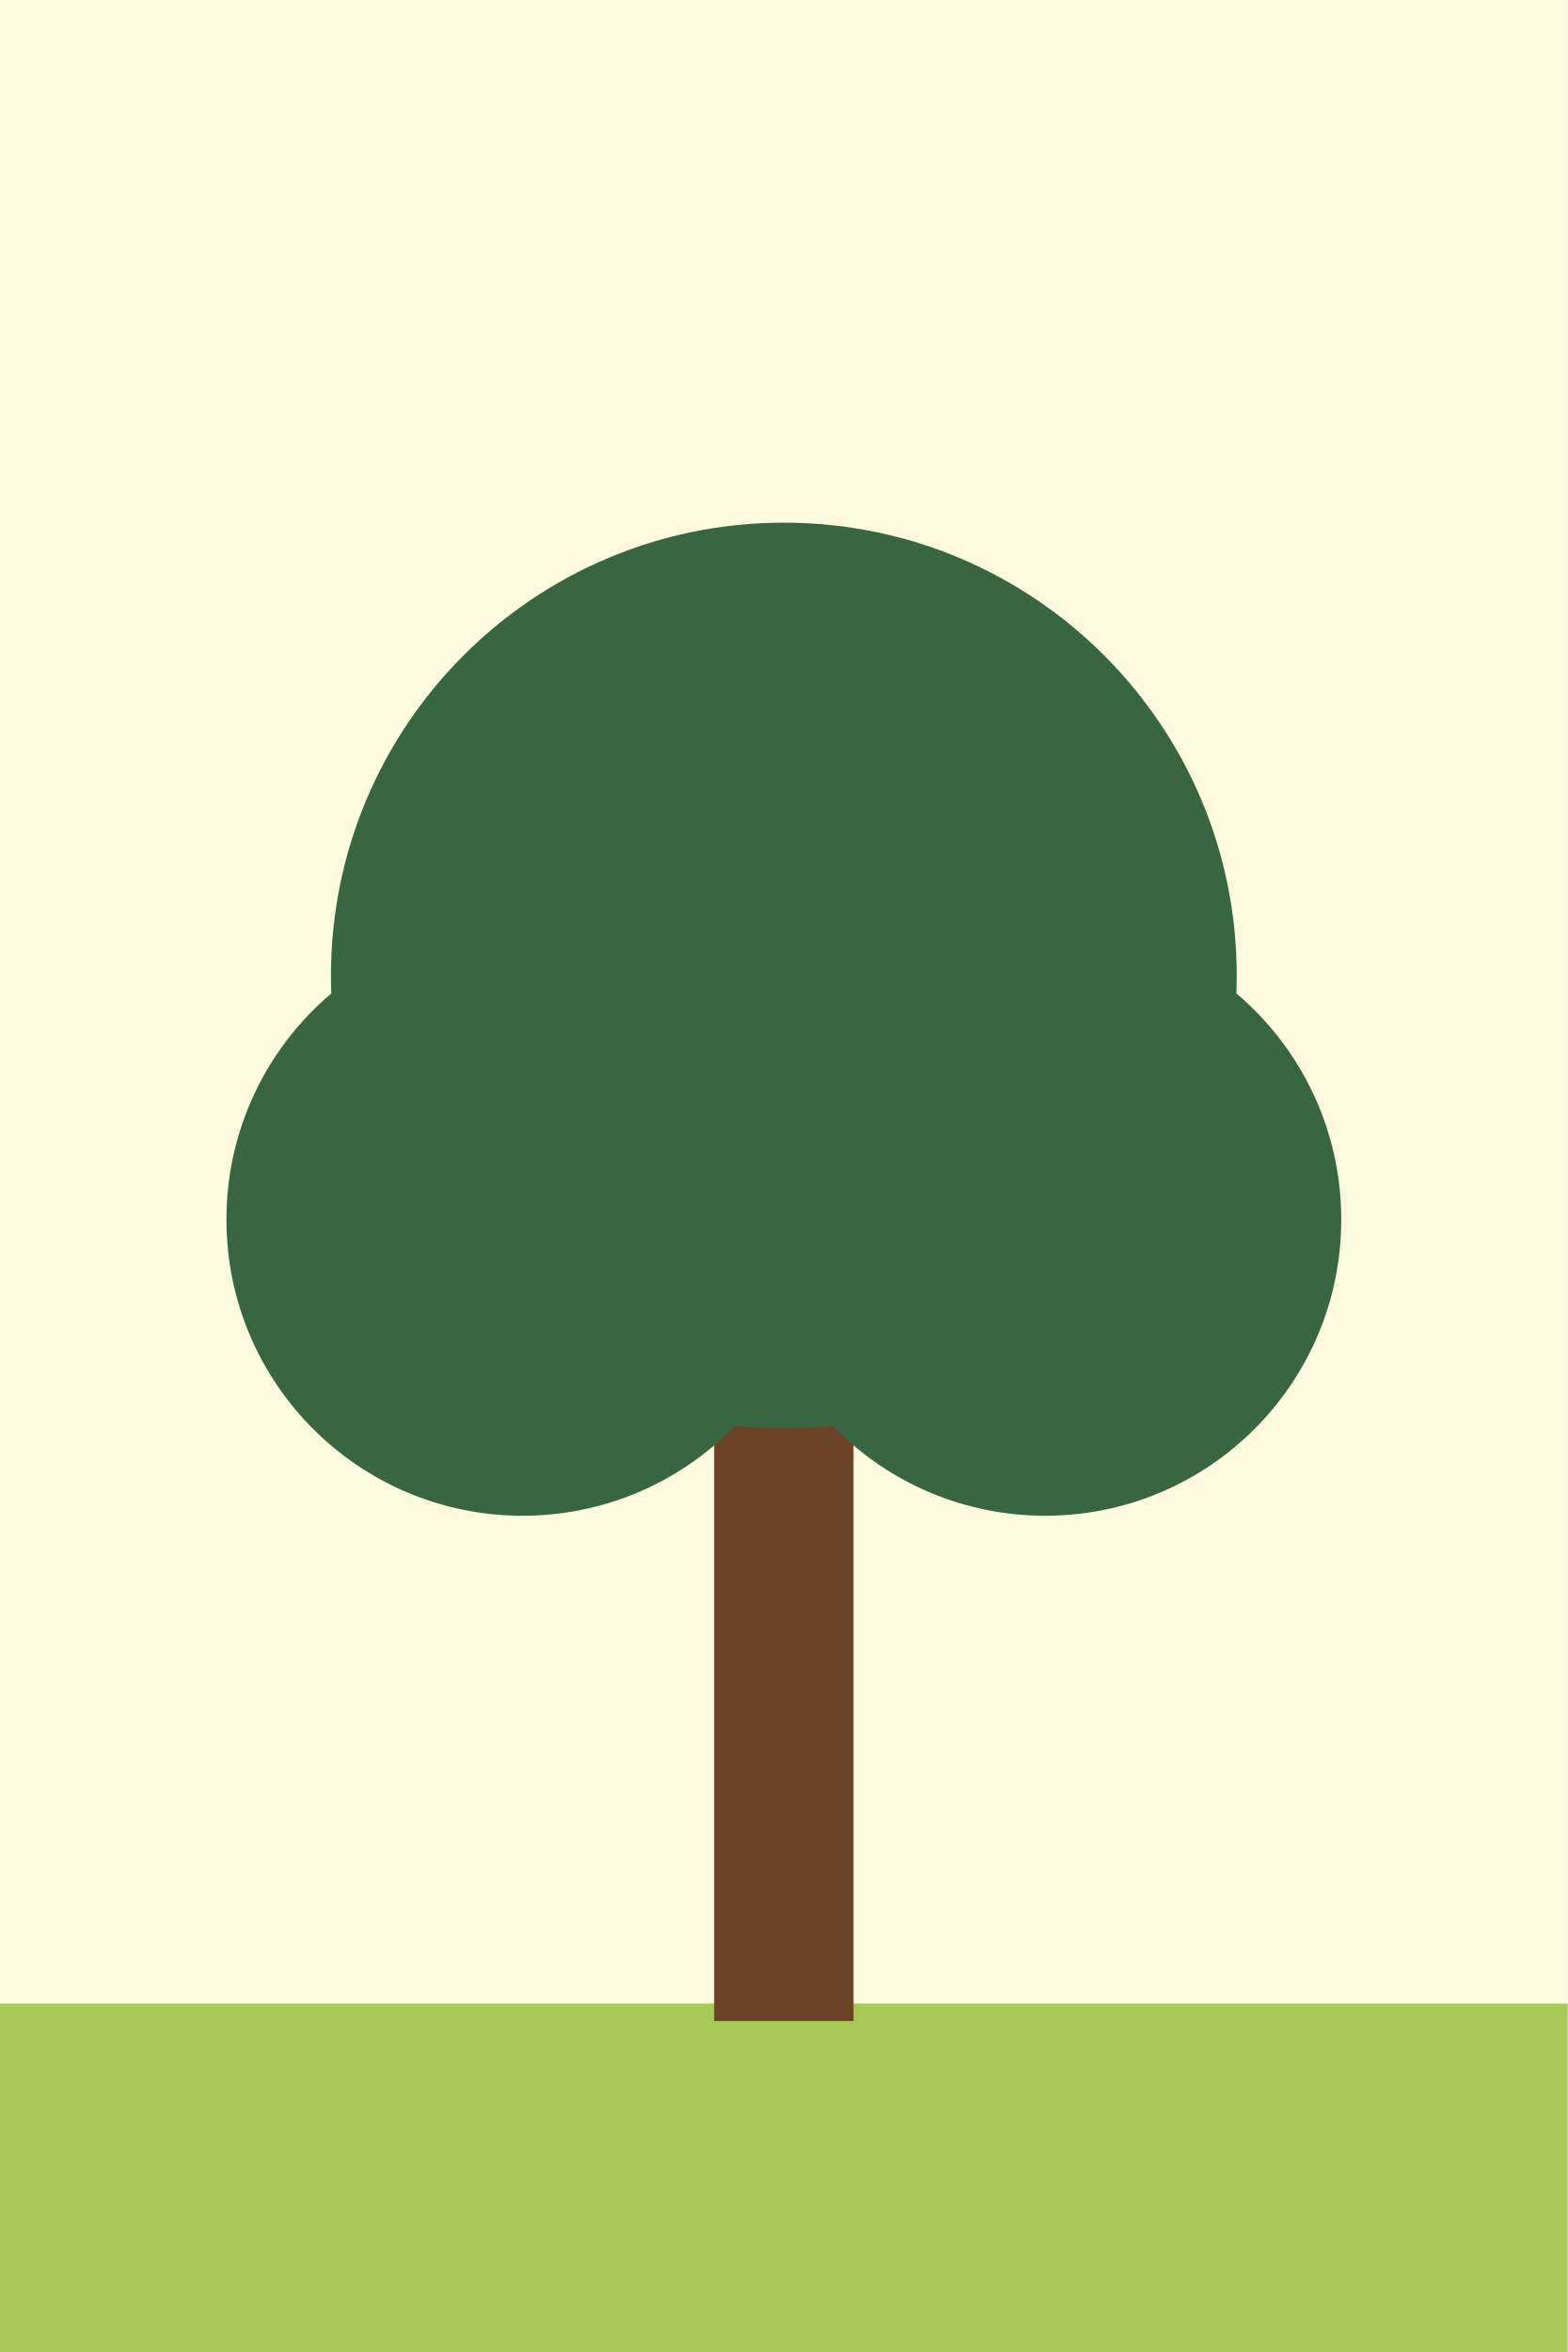
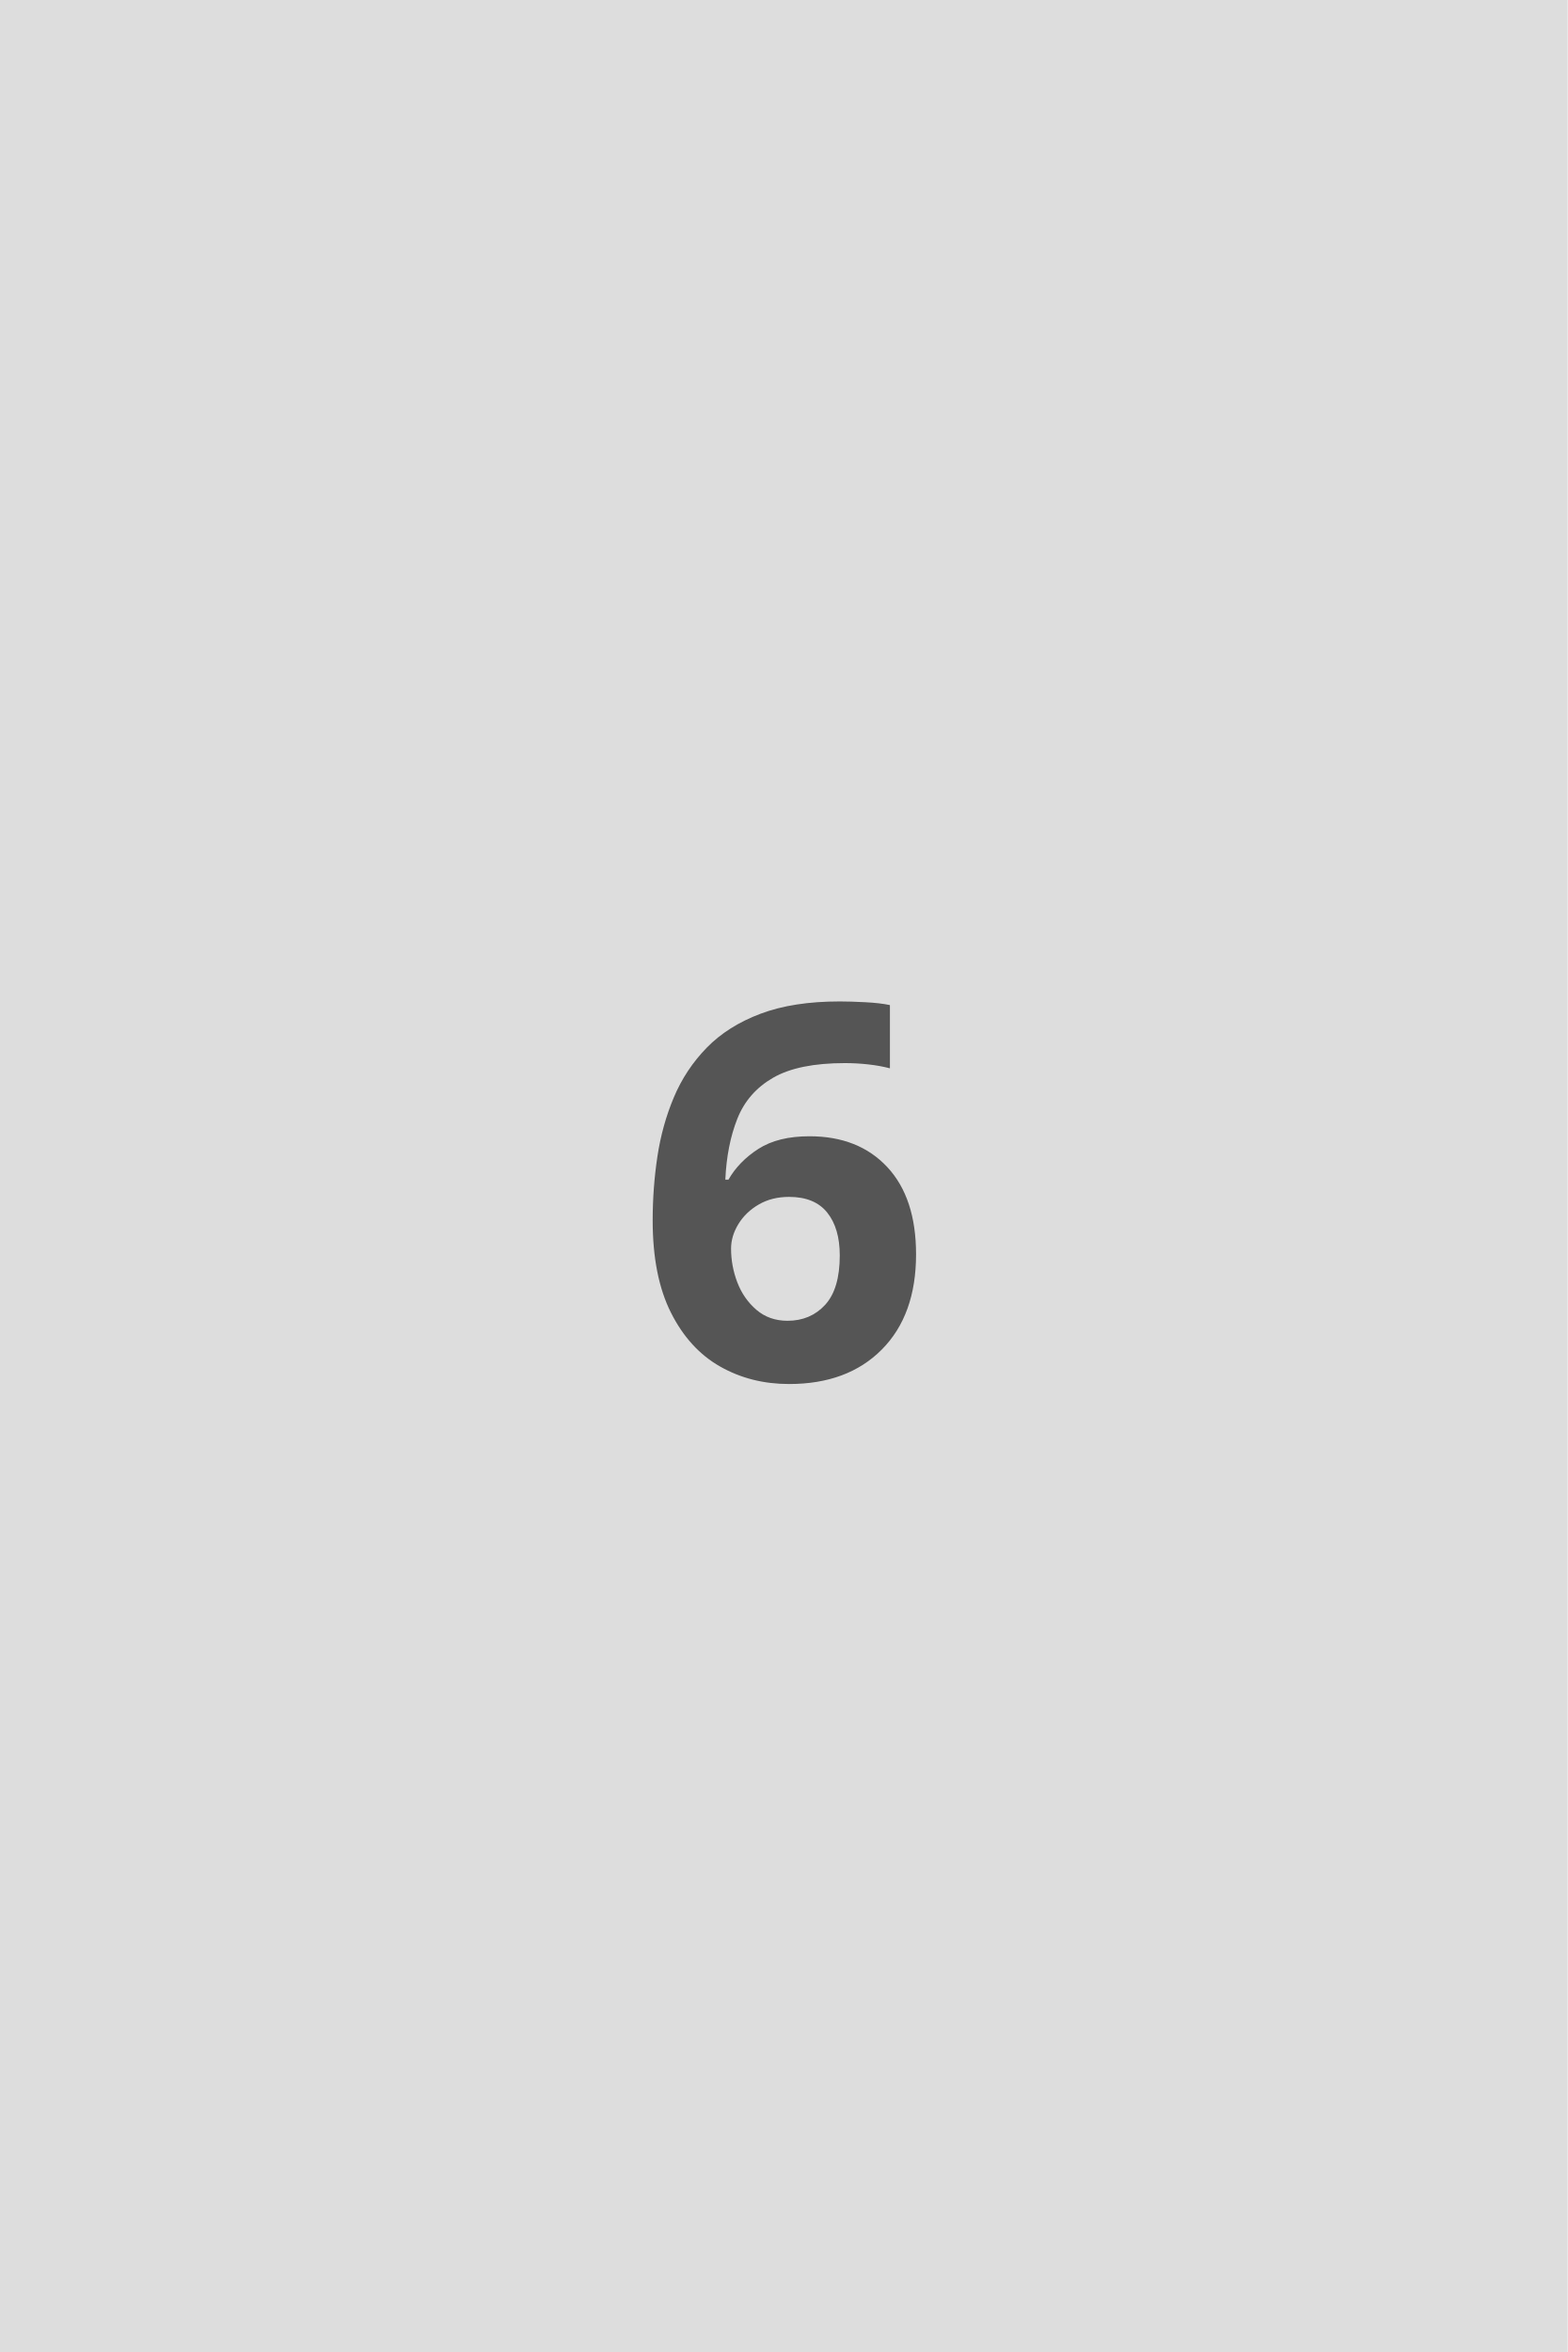
<svg xmlns="http://www.w3.org/2000/svg" width="900" height="1350" viewBox="0 0 900 1350">
-   <rect width="900" height="1350" fill="#fefae0" />
-   <rect y="1150" width="900" height="200" fill="#a7c957" />
-   <rect x="410" y="760" width="80" height="400" fill="#6b4226" />
-   <circle cx="450" cy="560" r="260" fill="#386641" />
-   <circle cx="300" cy="700" r="170" fill="#386641" />
-   <circle cx="600" cy="700" r="170" fill="#386641" />
+   <rect width="900" height="1350" fill="#ddd" />
+   <text x="450" y="675" fill="#555" font-family="system-ui, sans-serif" font-size="300" font-weight="600" text-anchor="middle" dominant-baseline="central">6</text>
</svg>
